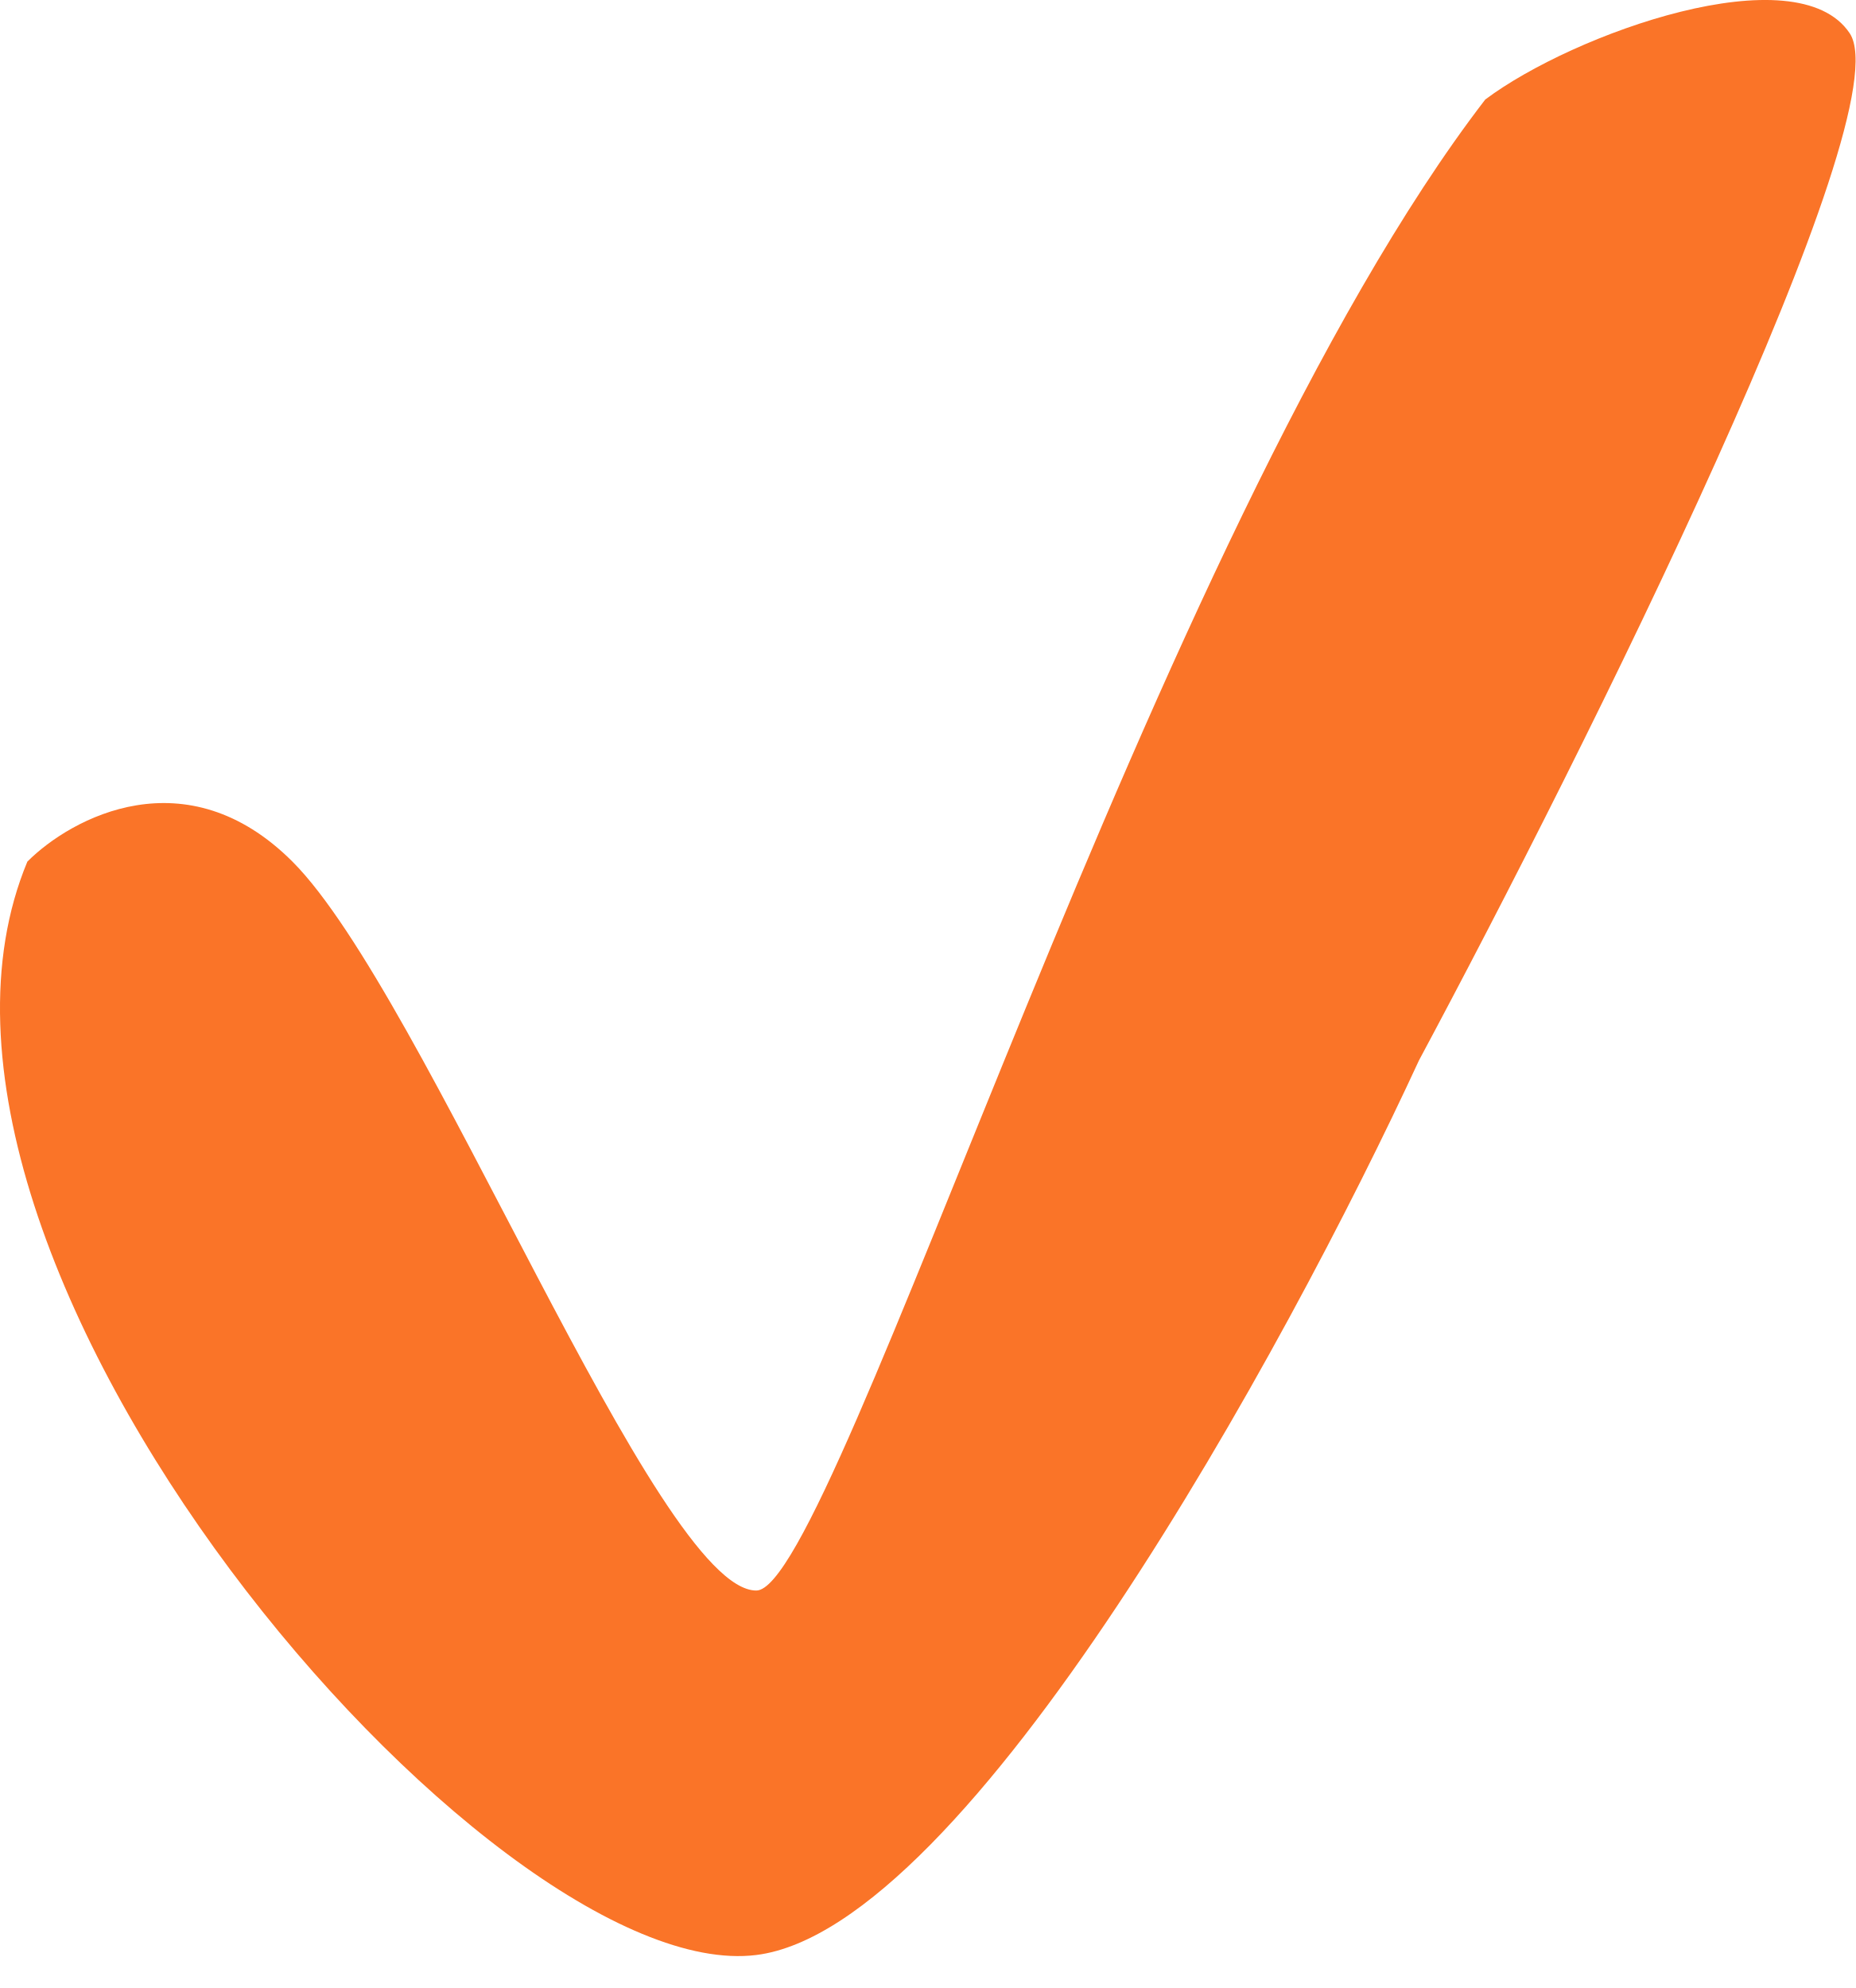
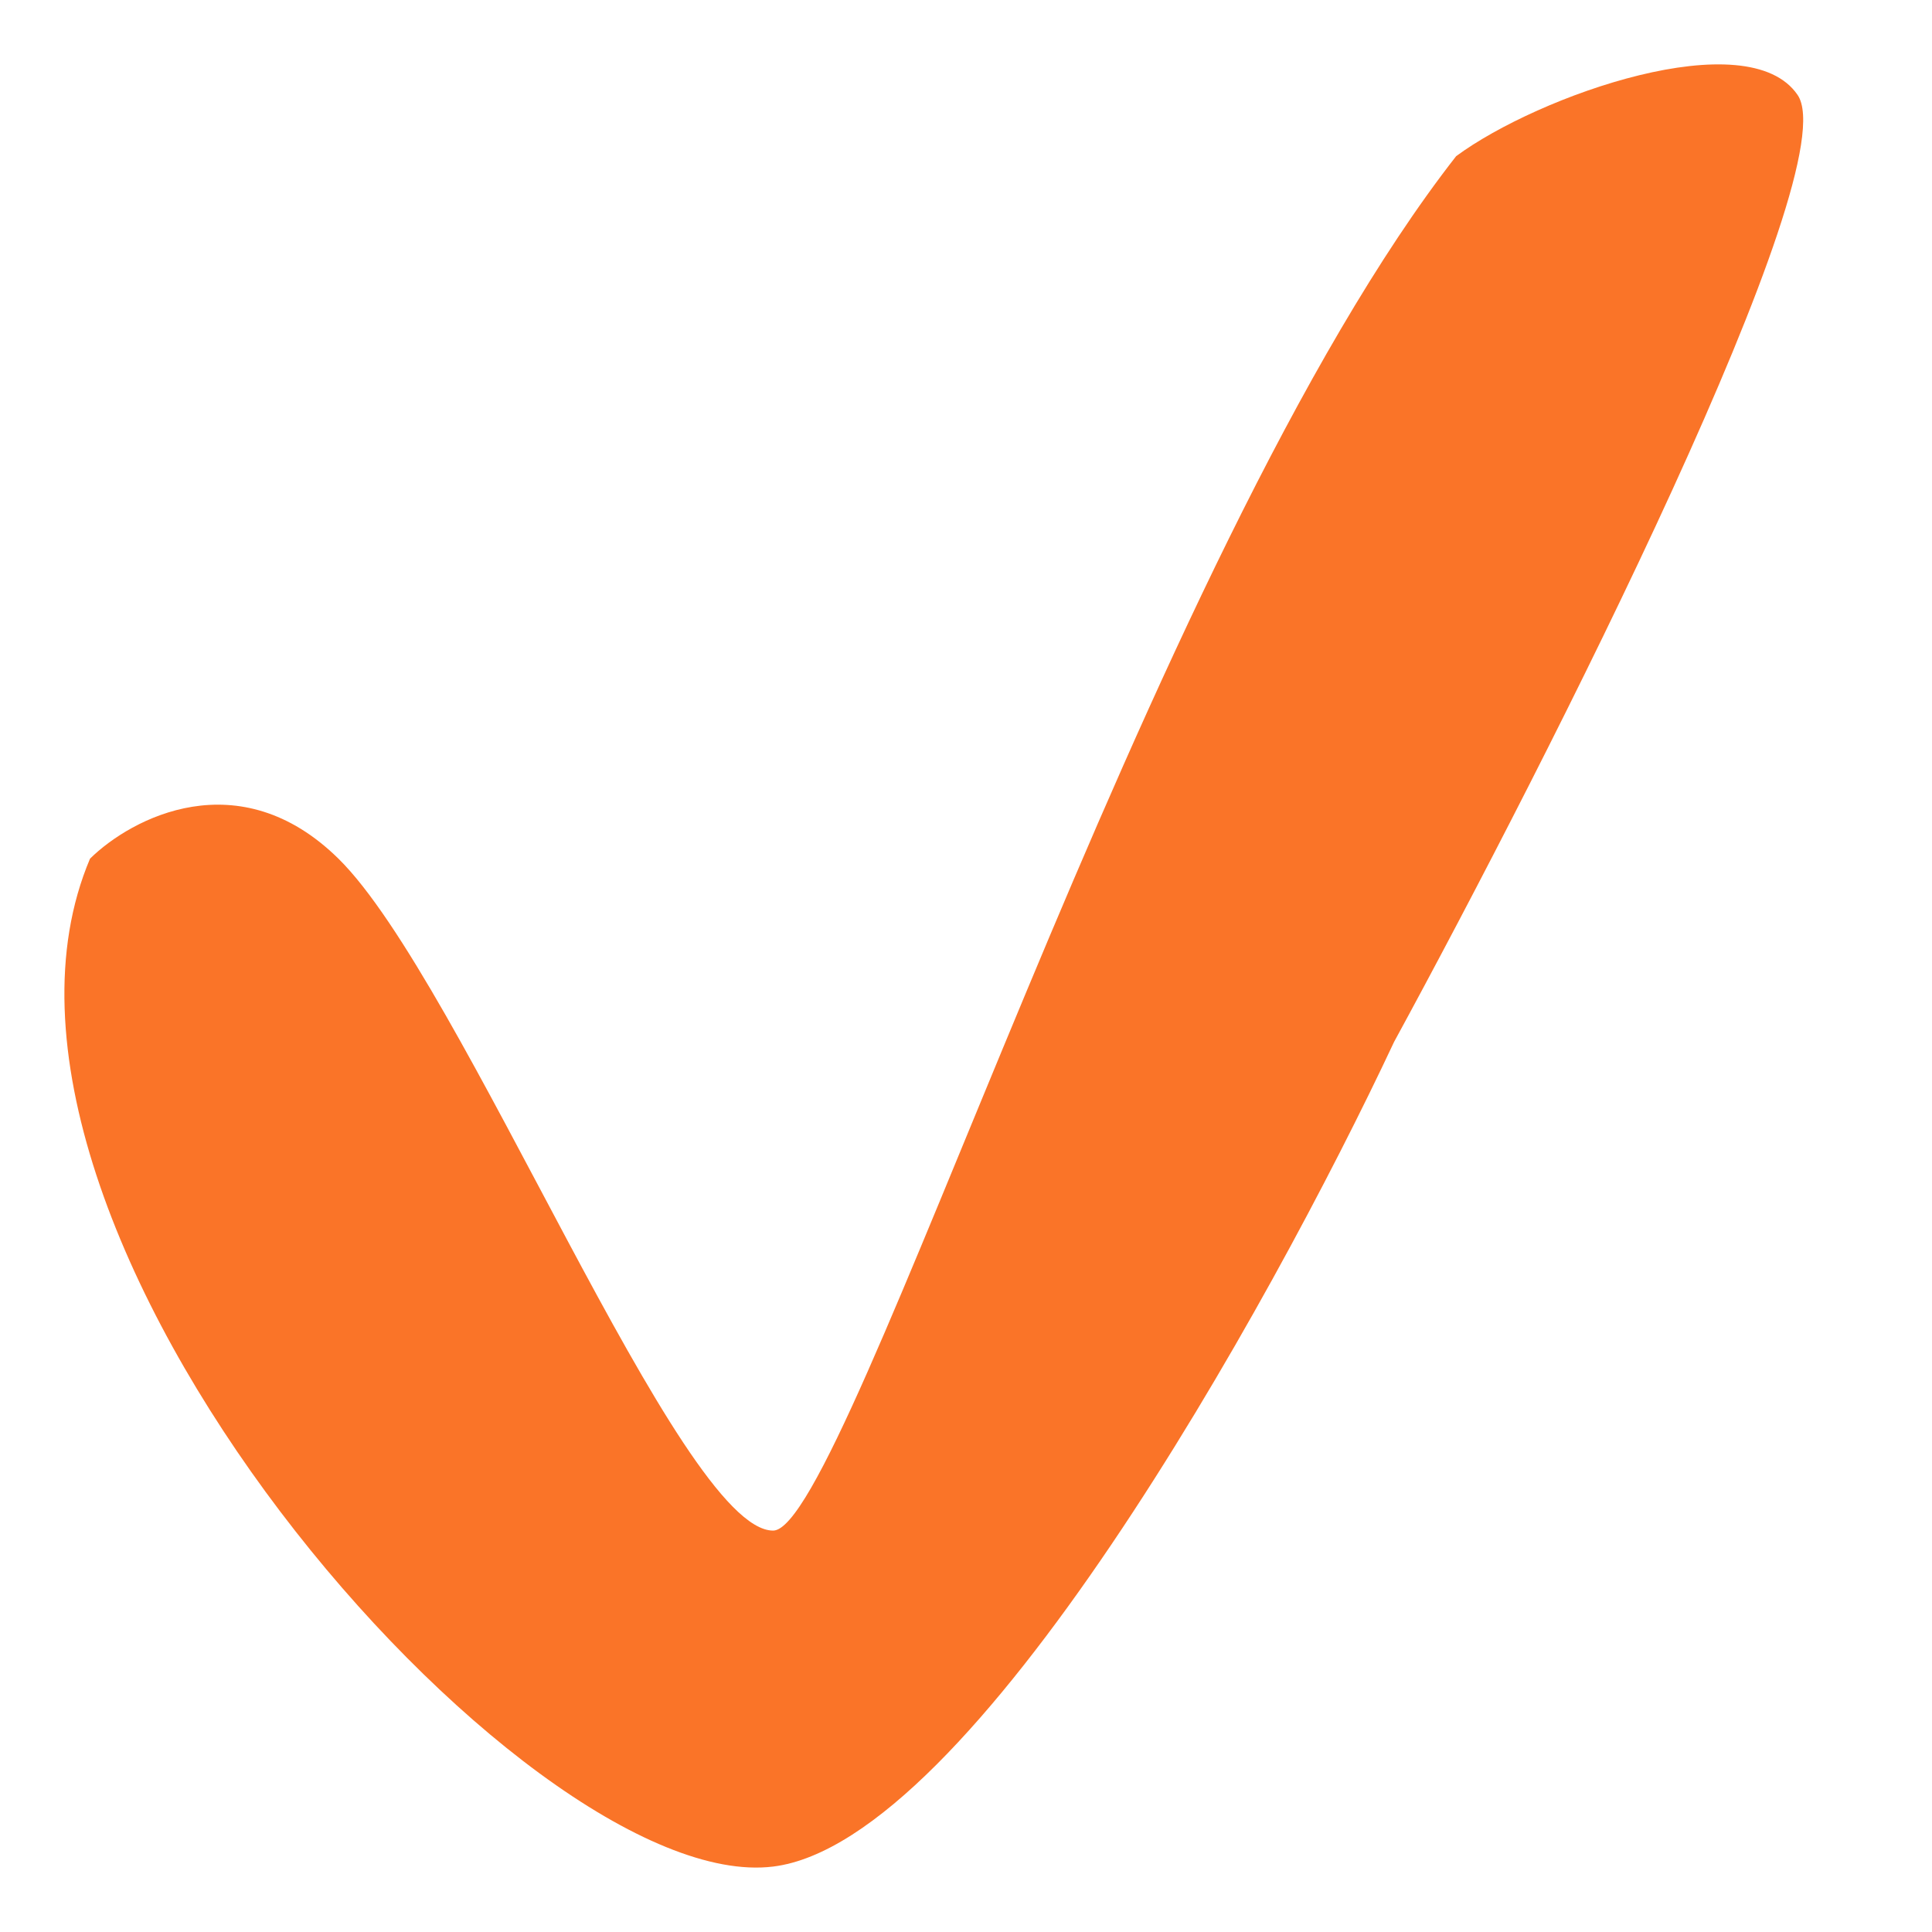
- <svg xmlns="http://www.w3.org/2000/svg" width="28" height="30" viewBox="0 0 28 30" fill="none">
-   <path d="M4.413 13.002c-1.6-1.6-3.333-.667-4 0-2.5 6 7 17 11 16.5 3.2-.4 8-9.167 10-13.5 2.5-4.666 7.3-14.3 6.5-15.5-.8-1.2-4.167 0-5.5 1-5 6.5-9.8 22.5-11 22.5-1.5 0-5-9-7-11Z" fill="#FA7428" />
+ <svg xmlns="http://www.w3.org/2000/svg" width="30" height="30" viewBox="0 0 30 30" fill="none">
+   <path d="M5.255 13.333c-1.543-1.518-3.214-.632-3.857 0-2.41 5.691 6.75 16.126 10.607 15.651 3.085-.38 7.713-8.695 9.642-12.805 2.41-4.427 7.039-13.564 6.267-14.703-.771-1.138-4.017 0-5.303.949-4.82 6.165-9.45 21.342-10.606 21.342-1.447 0-4.821-8.537-6.75-10.434Z" fill="#FA7428" />
</svg>
